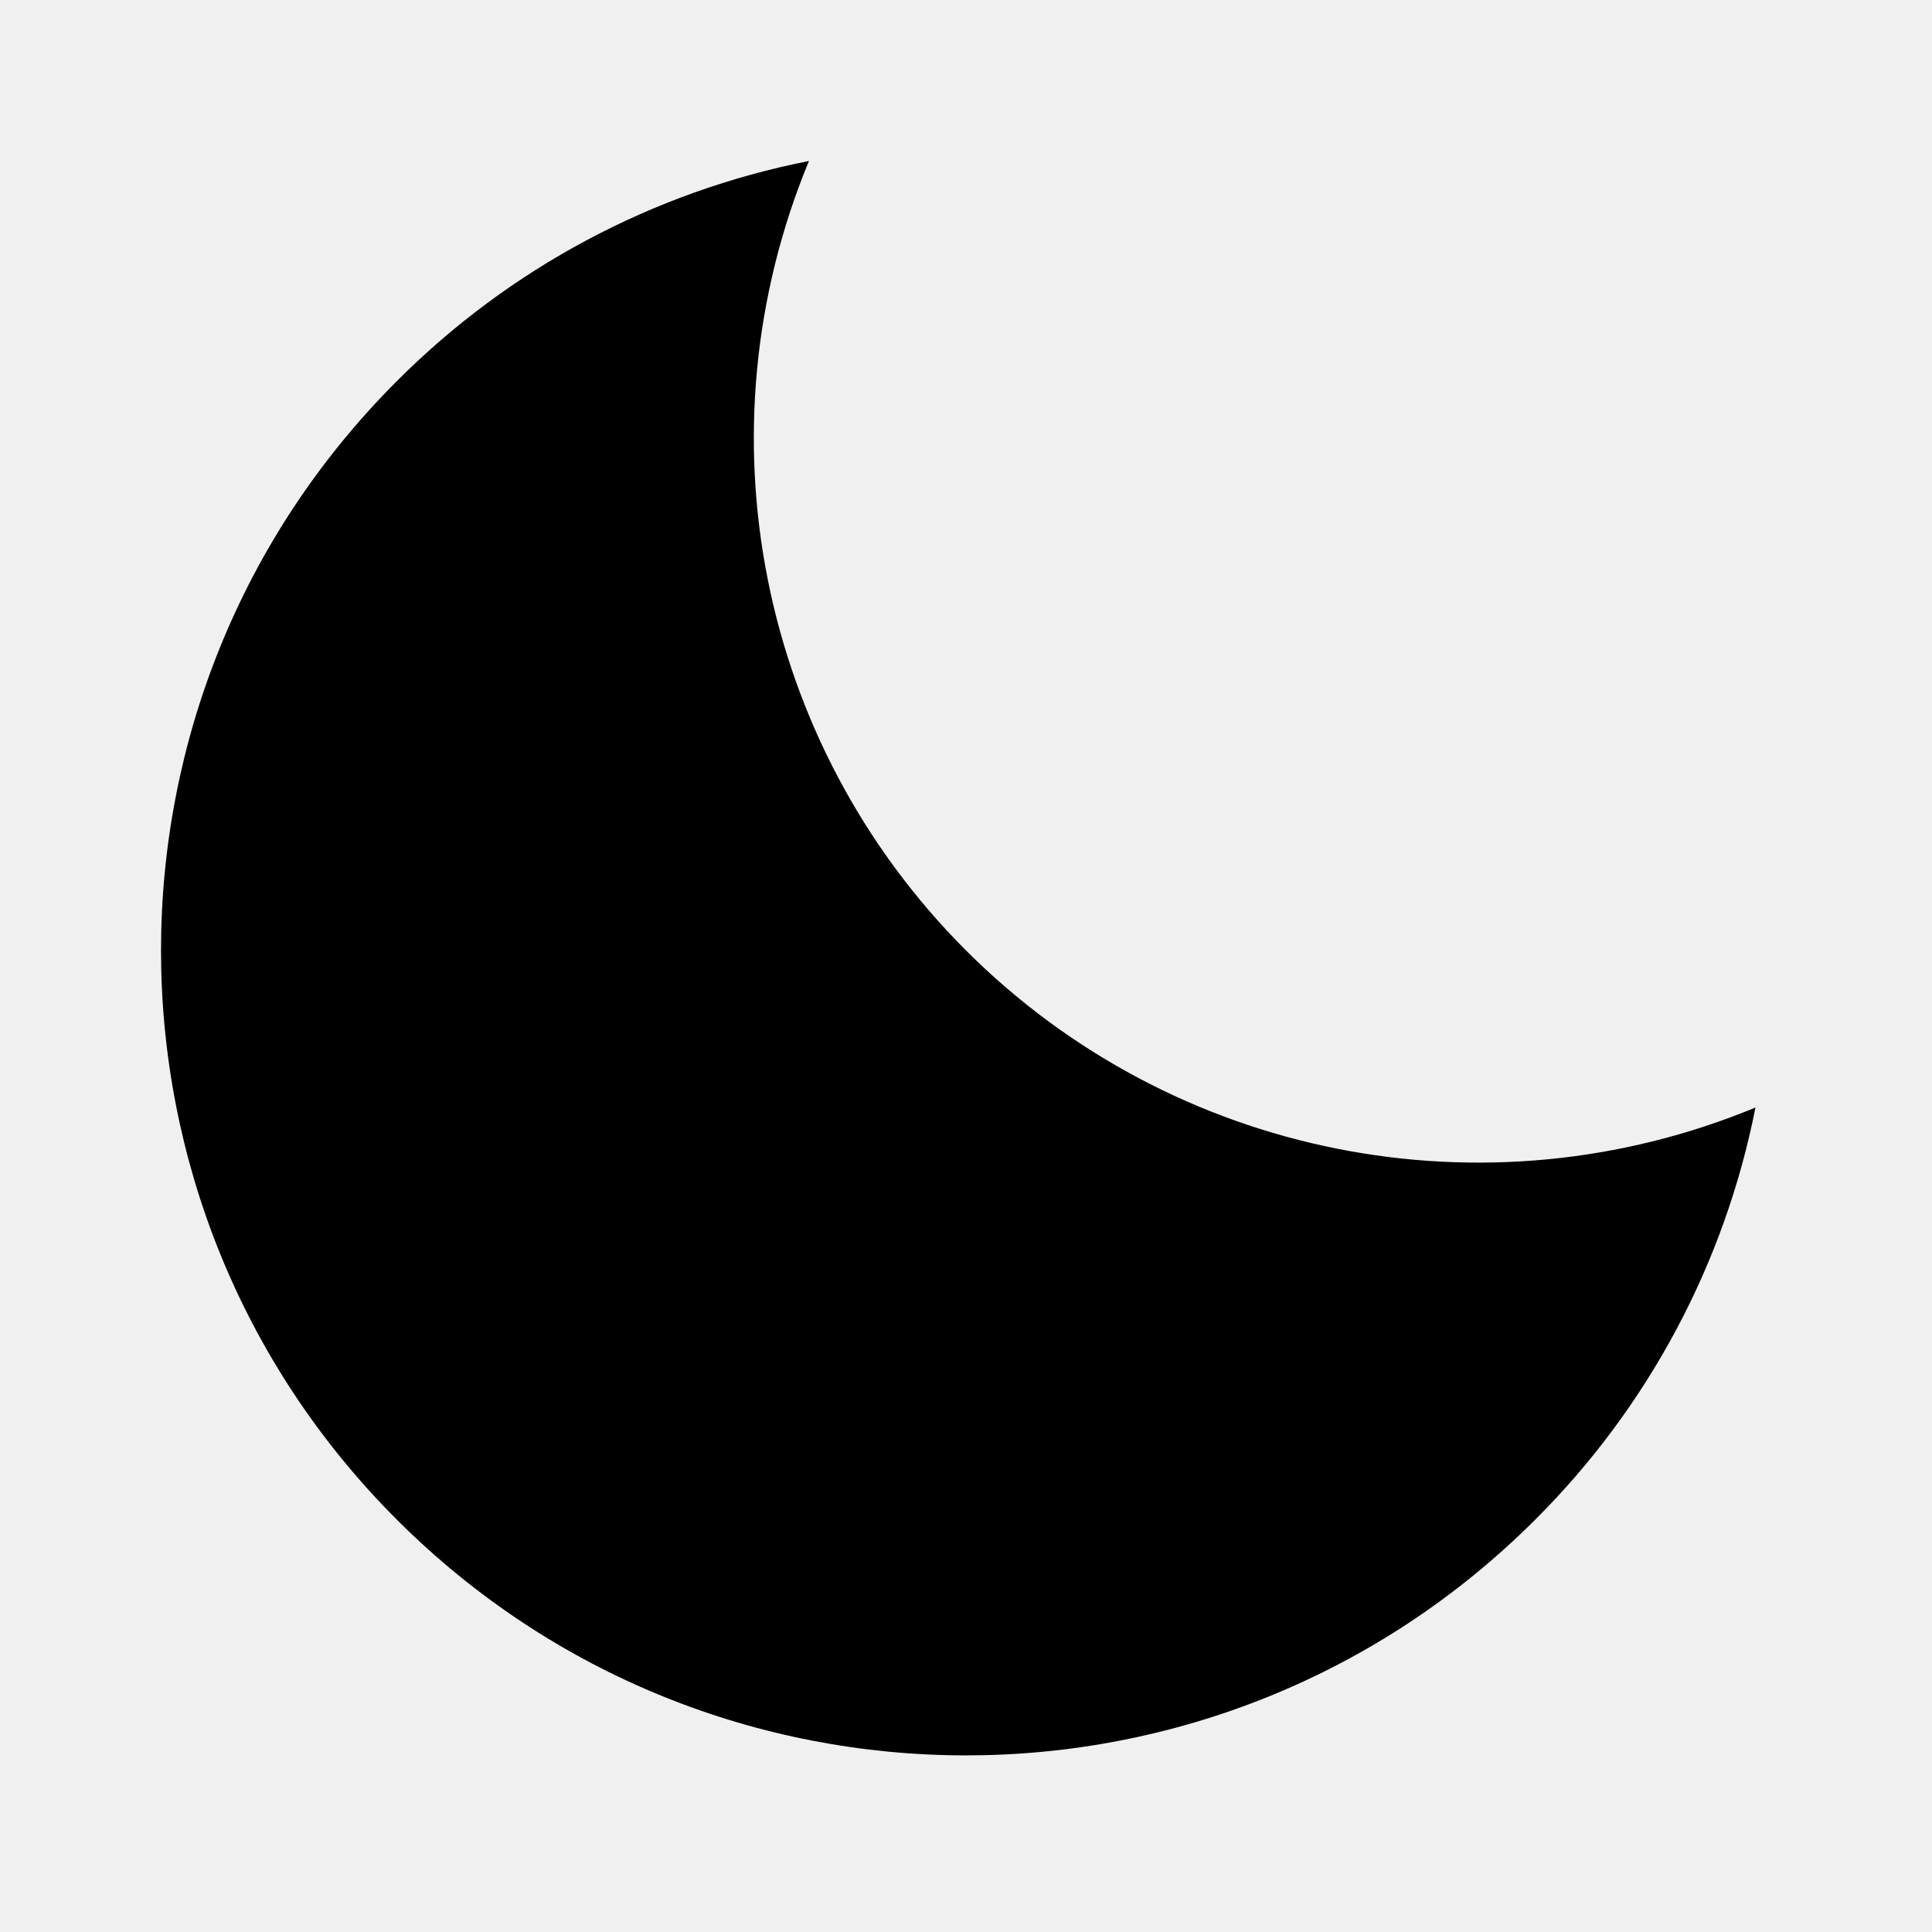
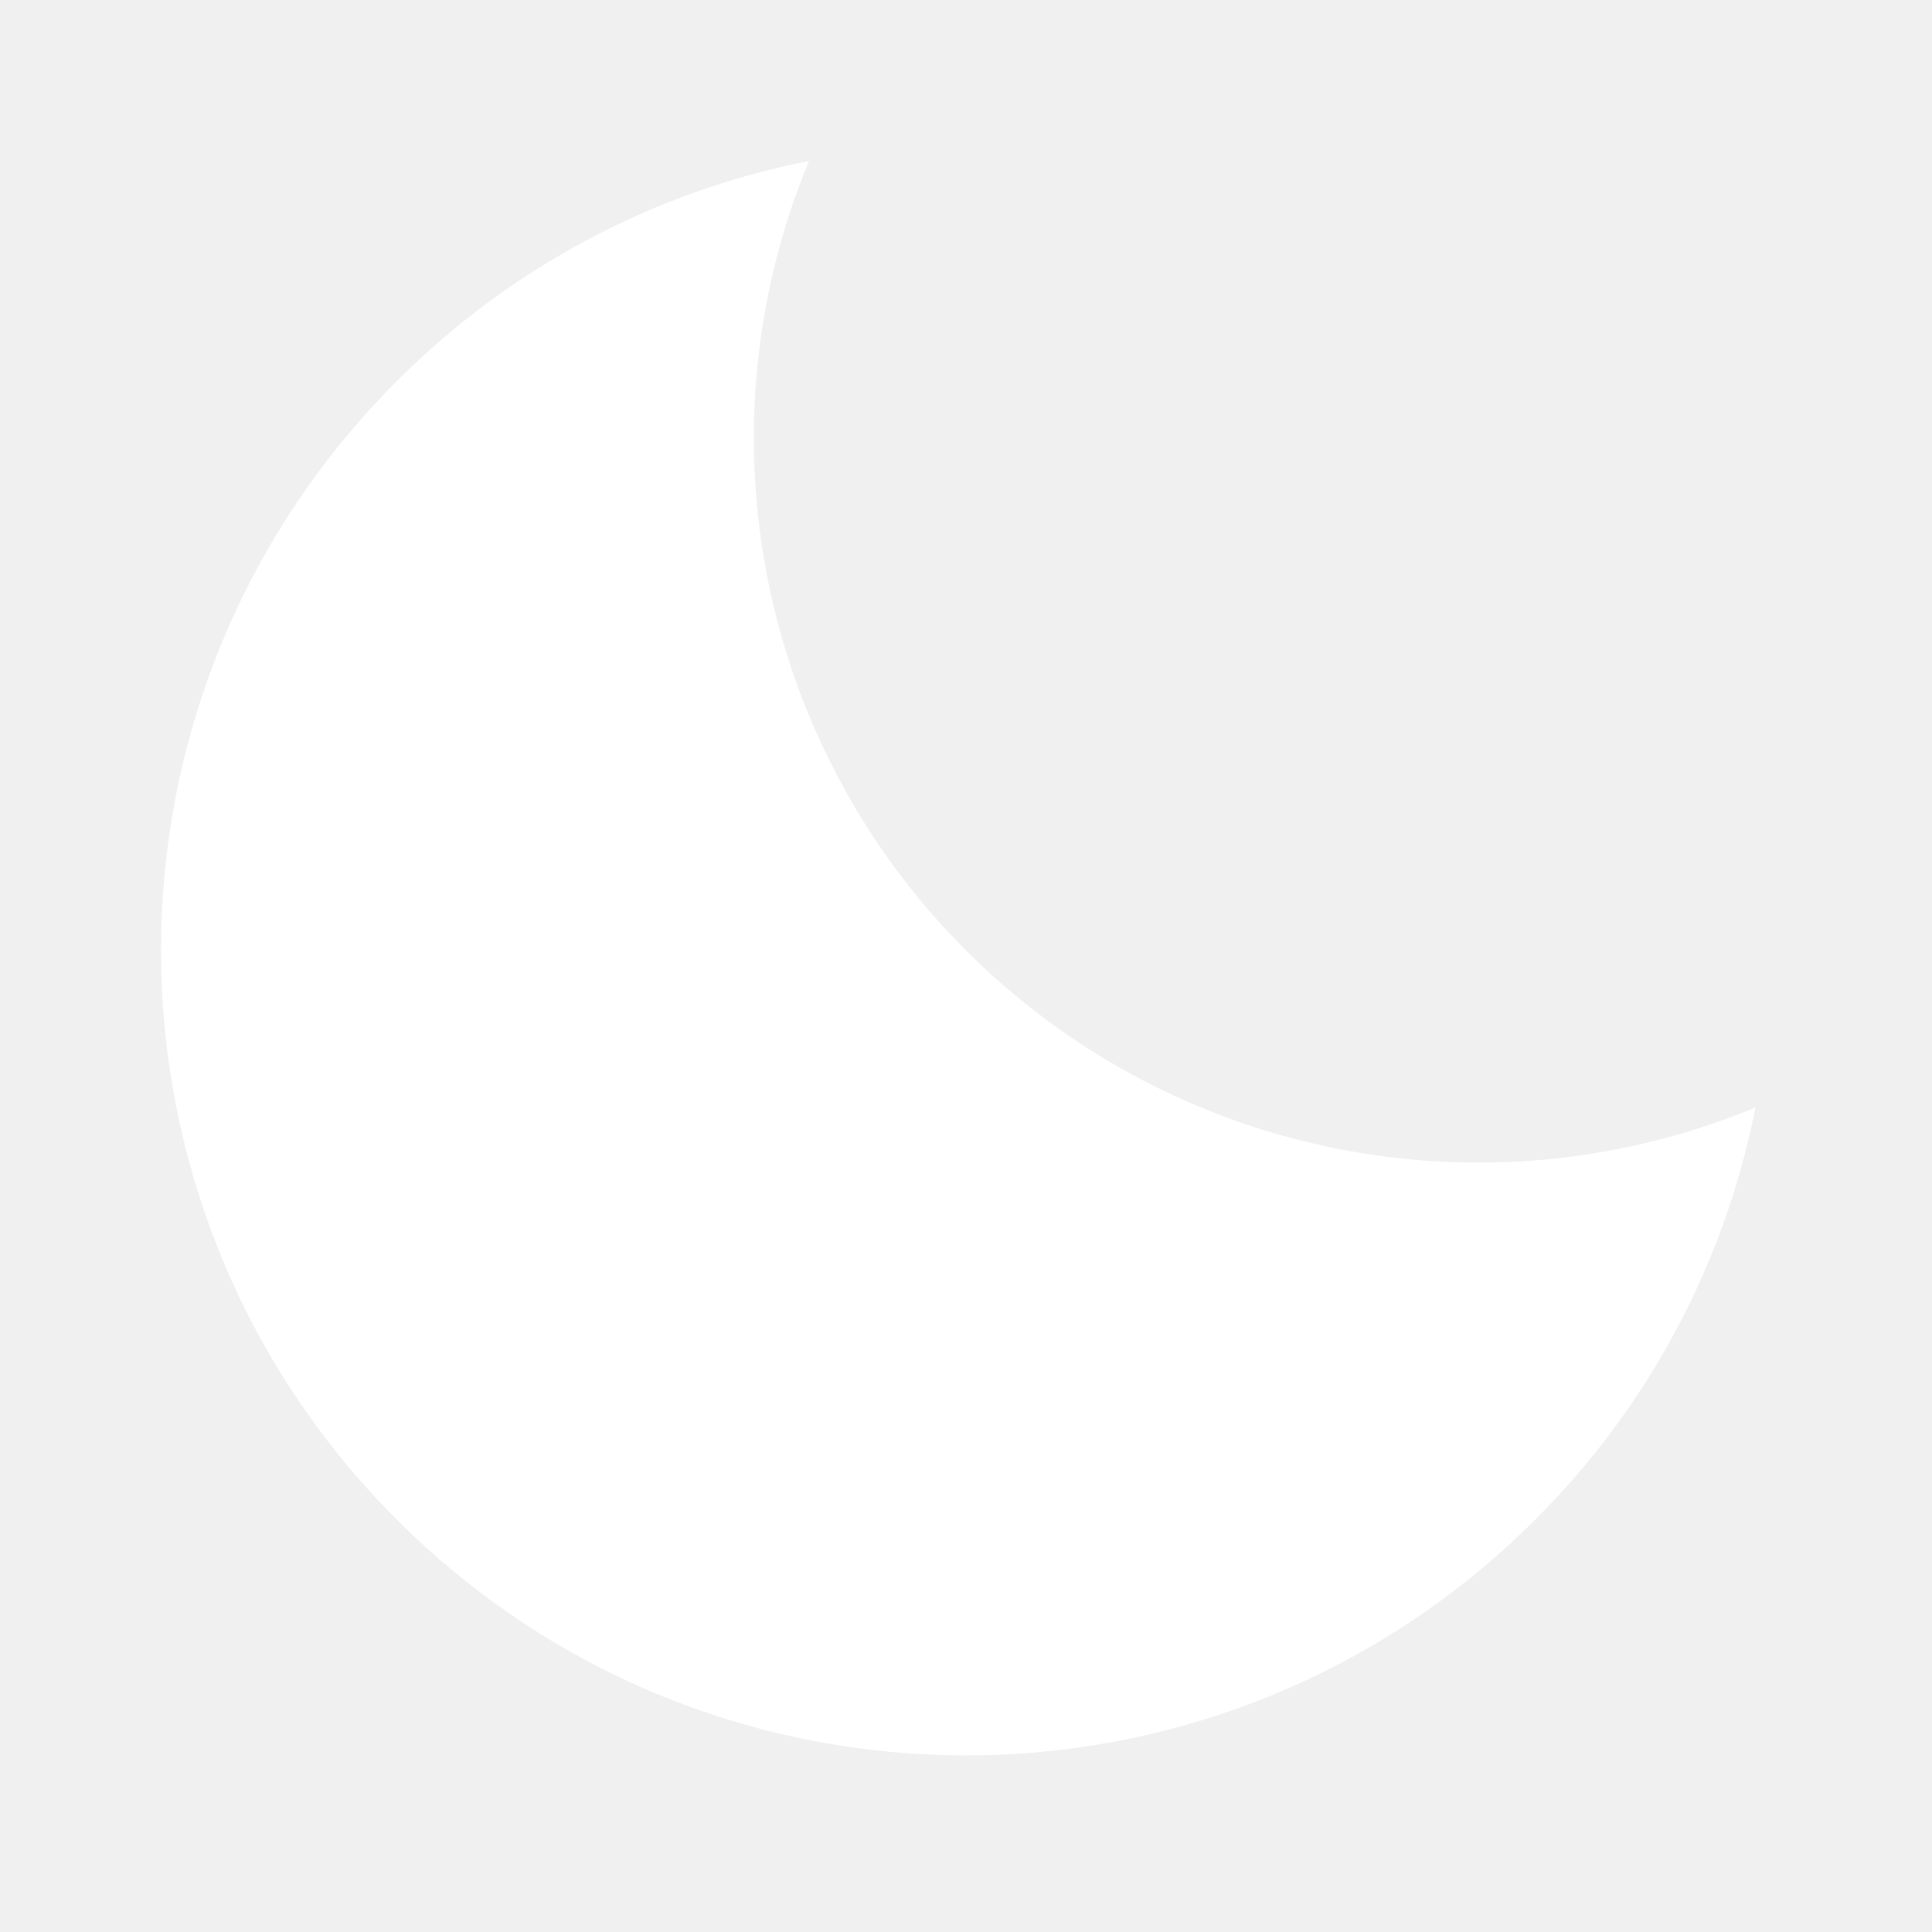
<svg xmlns="http://www.w3.org/2000/svg" width="24" height="24">
-   <path d="M12 11.807A9.002 9.002 0 0 1 10.049 2a9.942 9.942 0 0 0-5.12 2.735c-3.905 3.905-3.905 10.237 0 14.142 3.906 3.906 10.237 3.905 14.143 0a9.946 9.946 0 0 0 2.735-5.119A9.003 9.003 0 0 1 12 11.807z" />
+   <path fill="#ffffff" d="M12 11.807A9.002 9.002 0 0 1 10.049 2a9.942 9.942 0 0 0-5.12 2.735c-3.905 3.905-3.905 10.237 0 14.142 3.906 3.906 10.237 3.905 14.143 0a9.946 9.946 0 0 0 2.735-5.119A9.003 9.003 0 0 1 12 11.807z" />
</svg>
